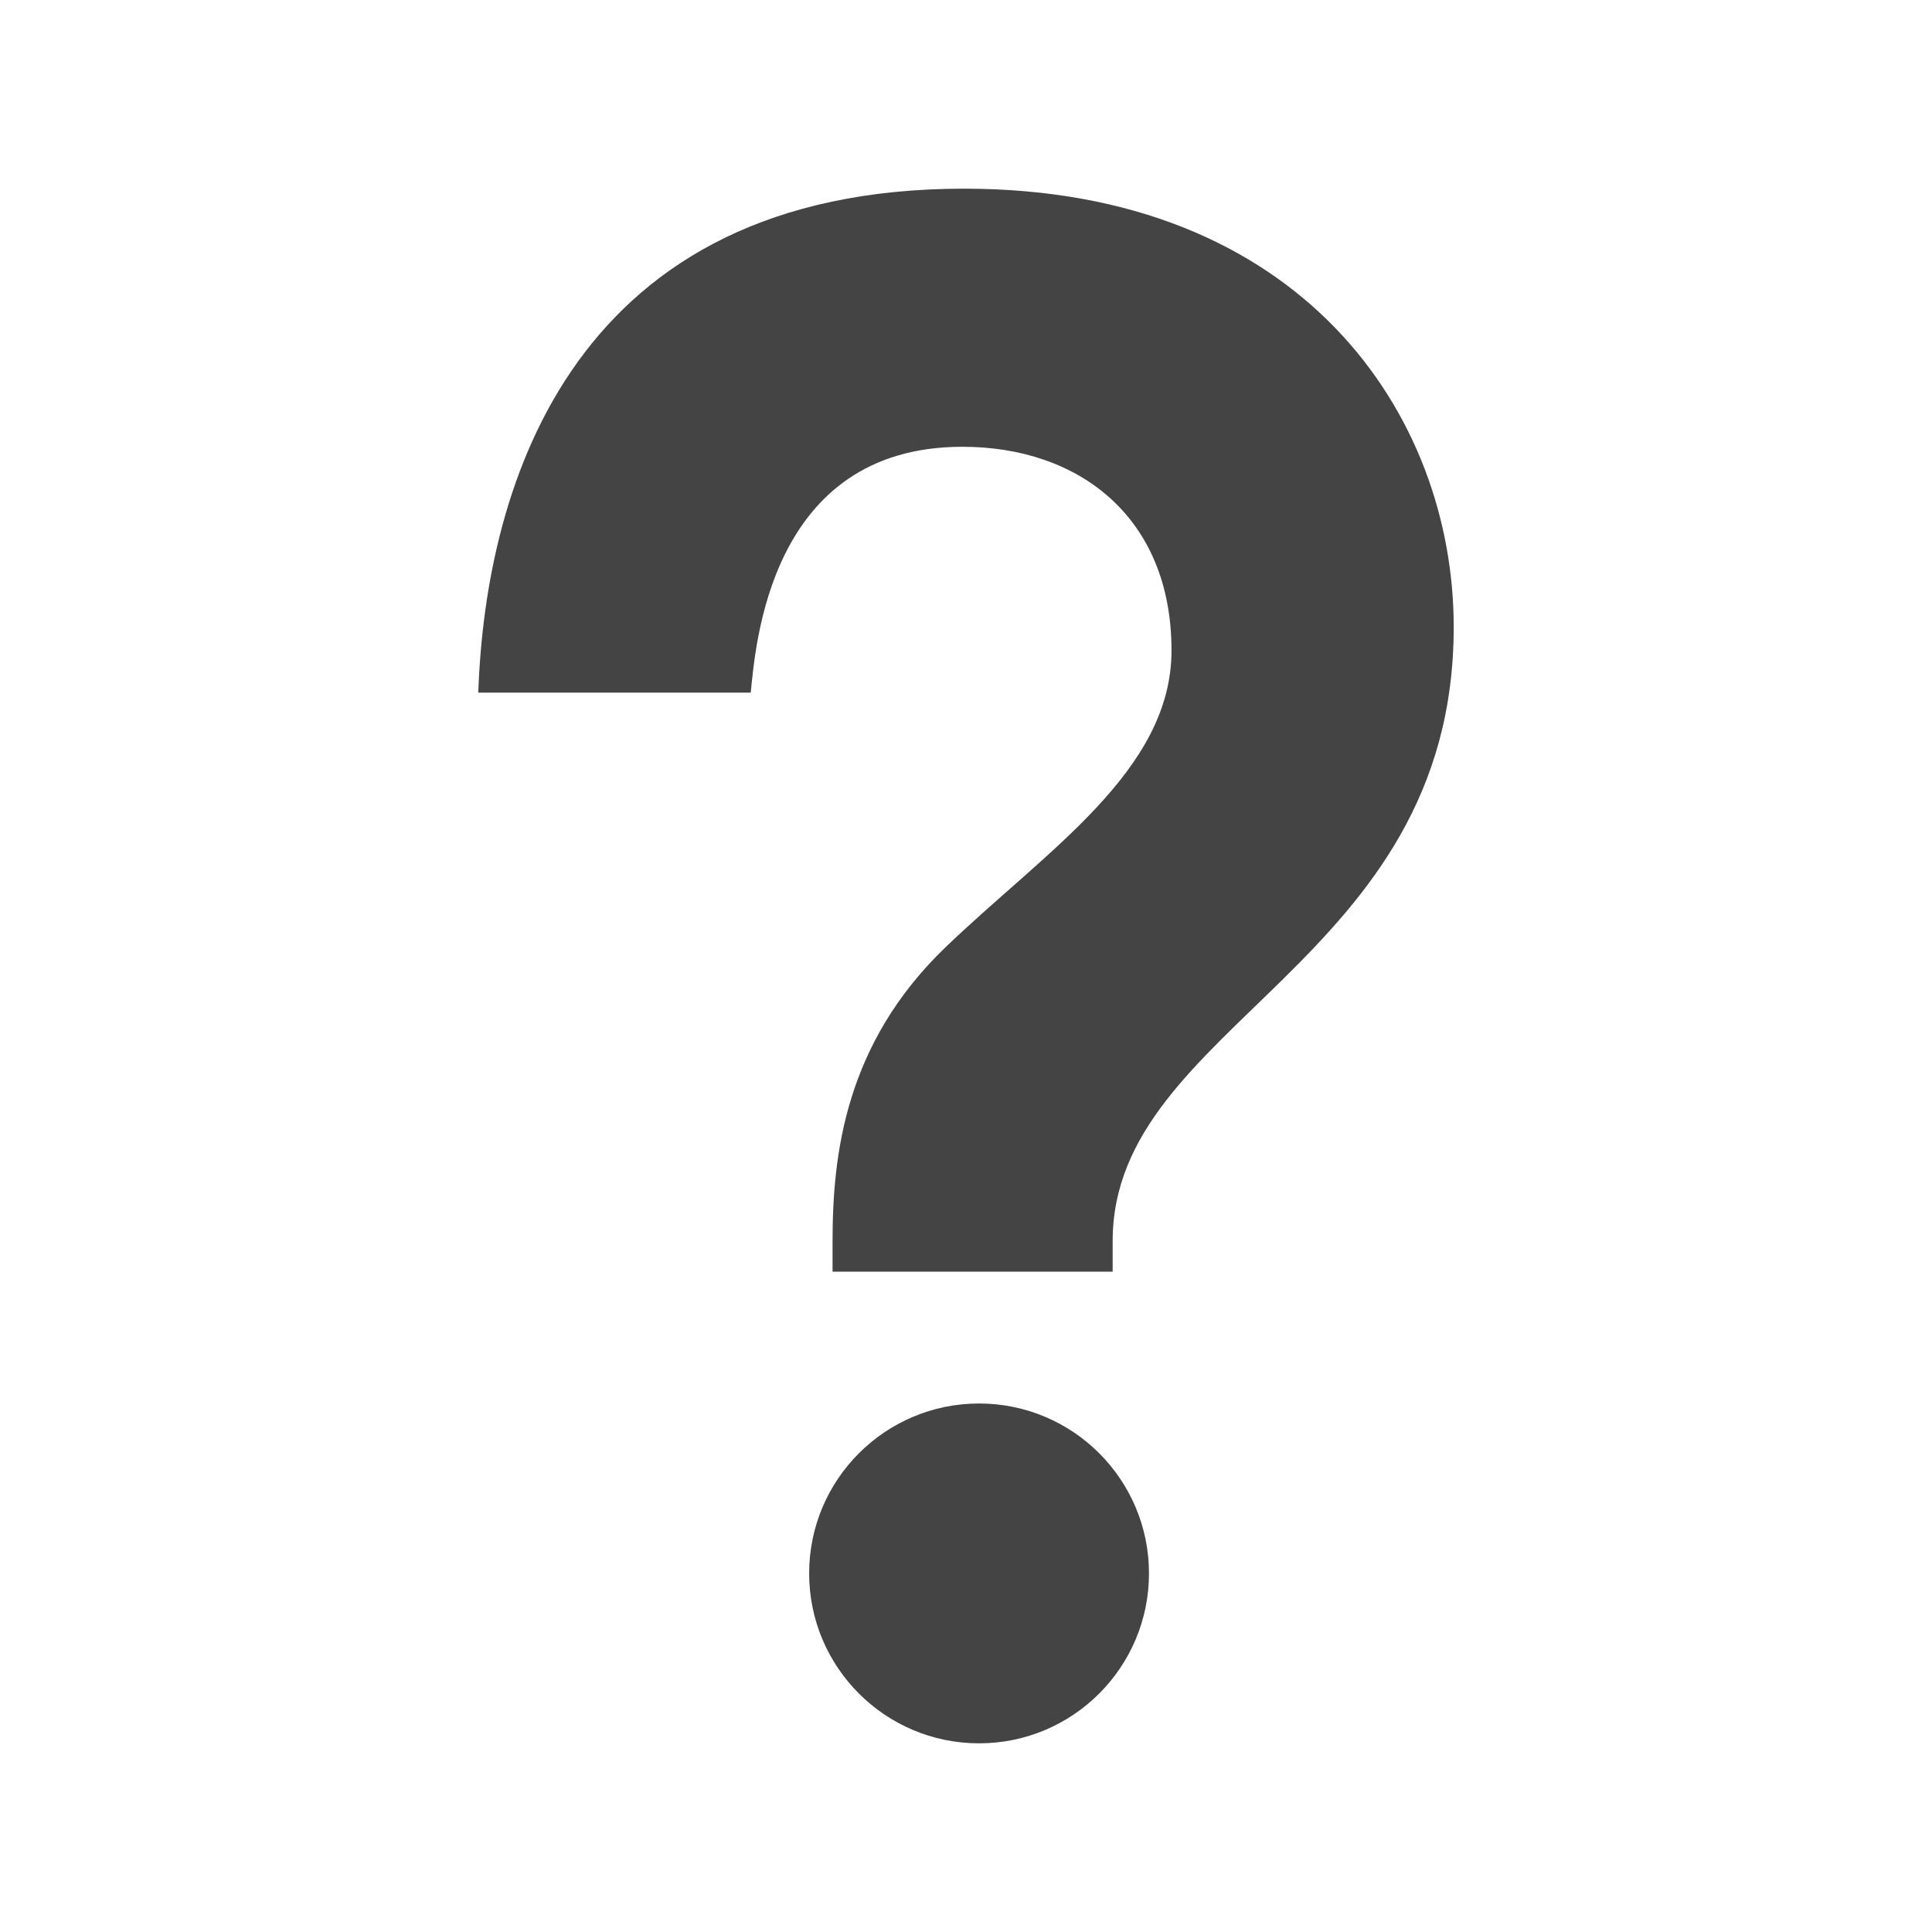
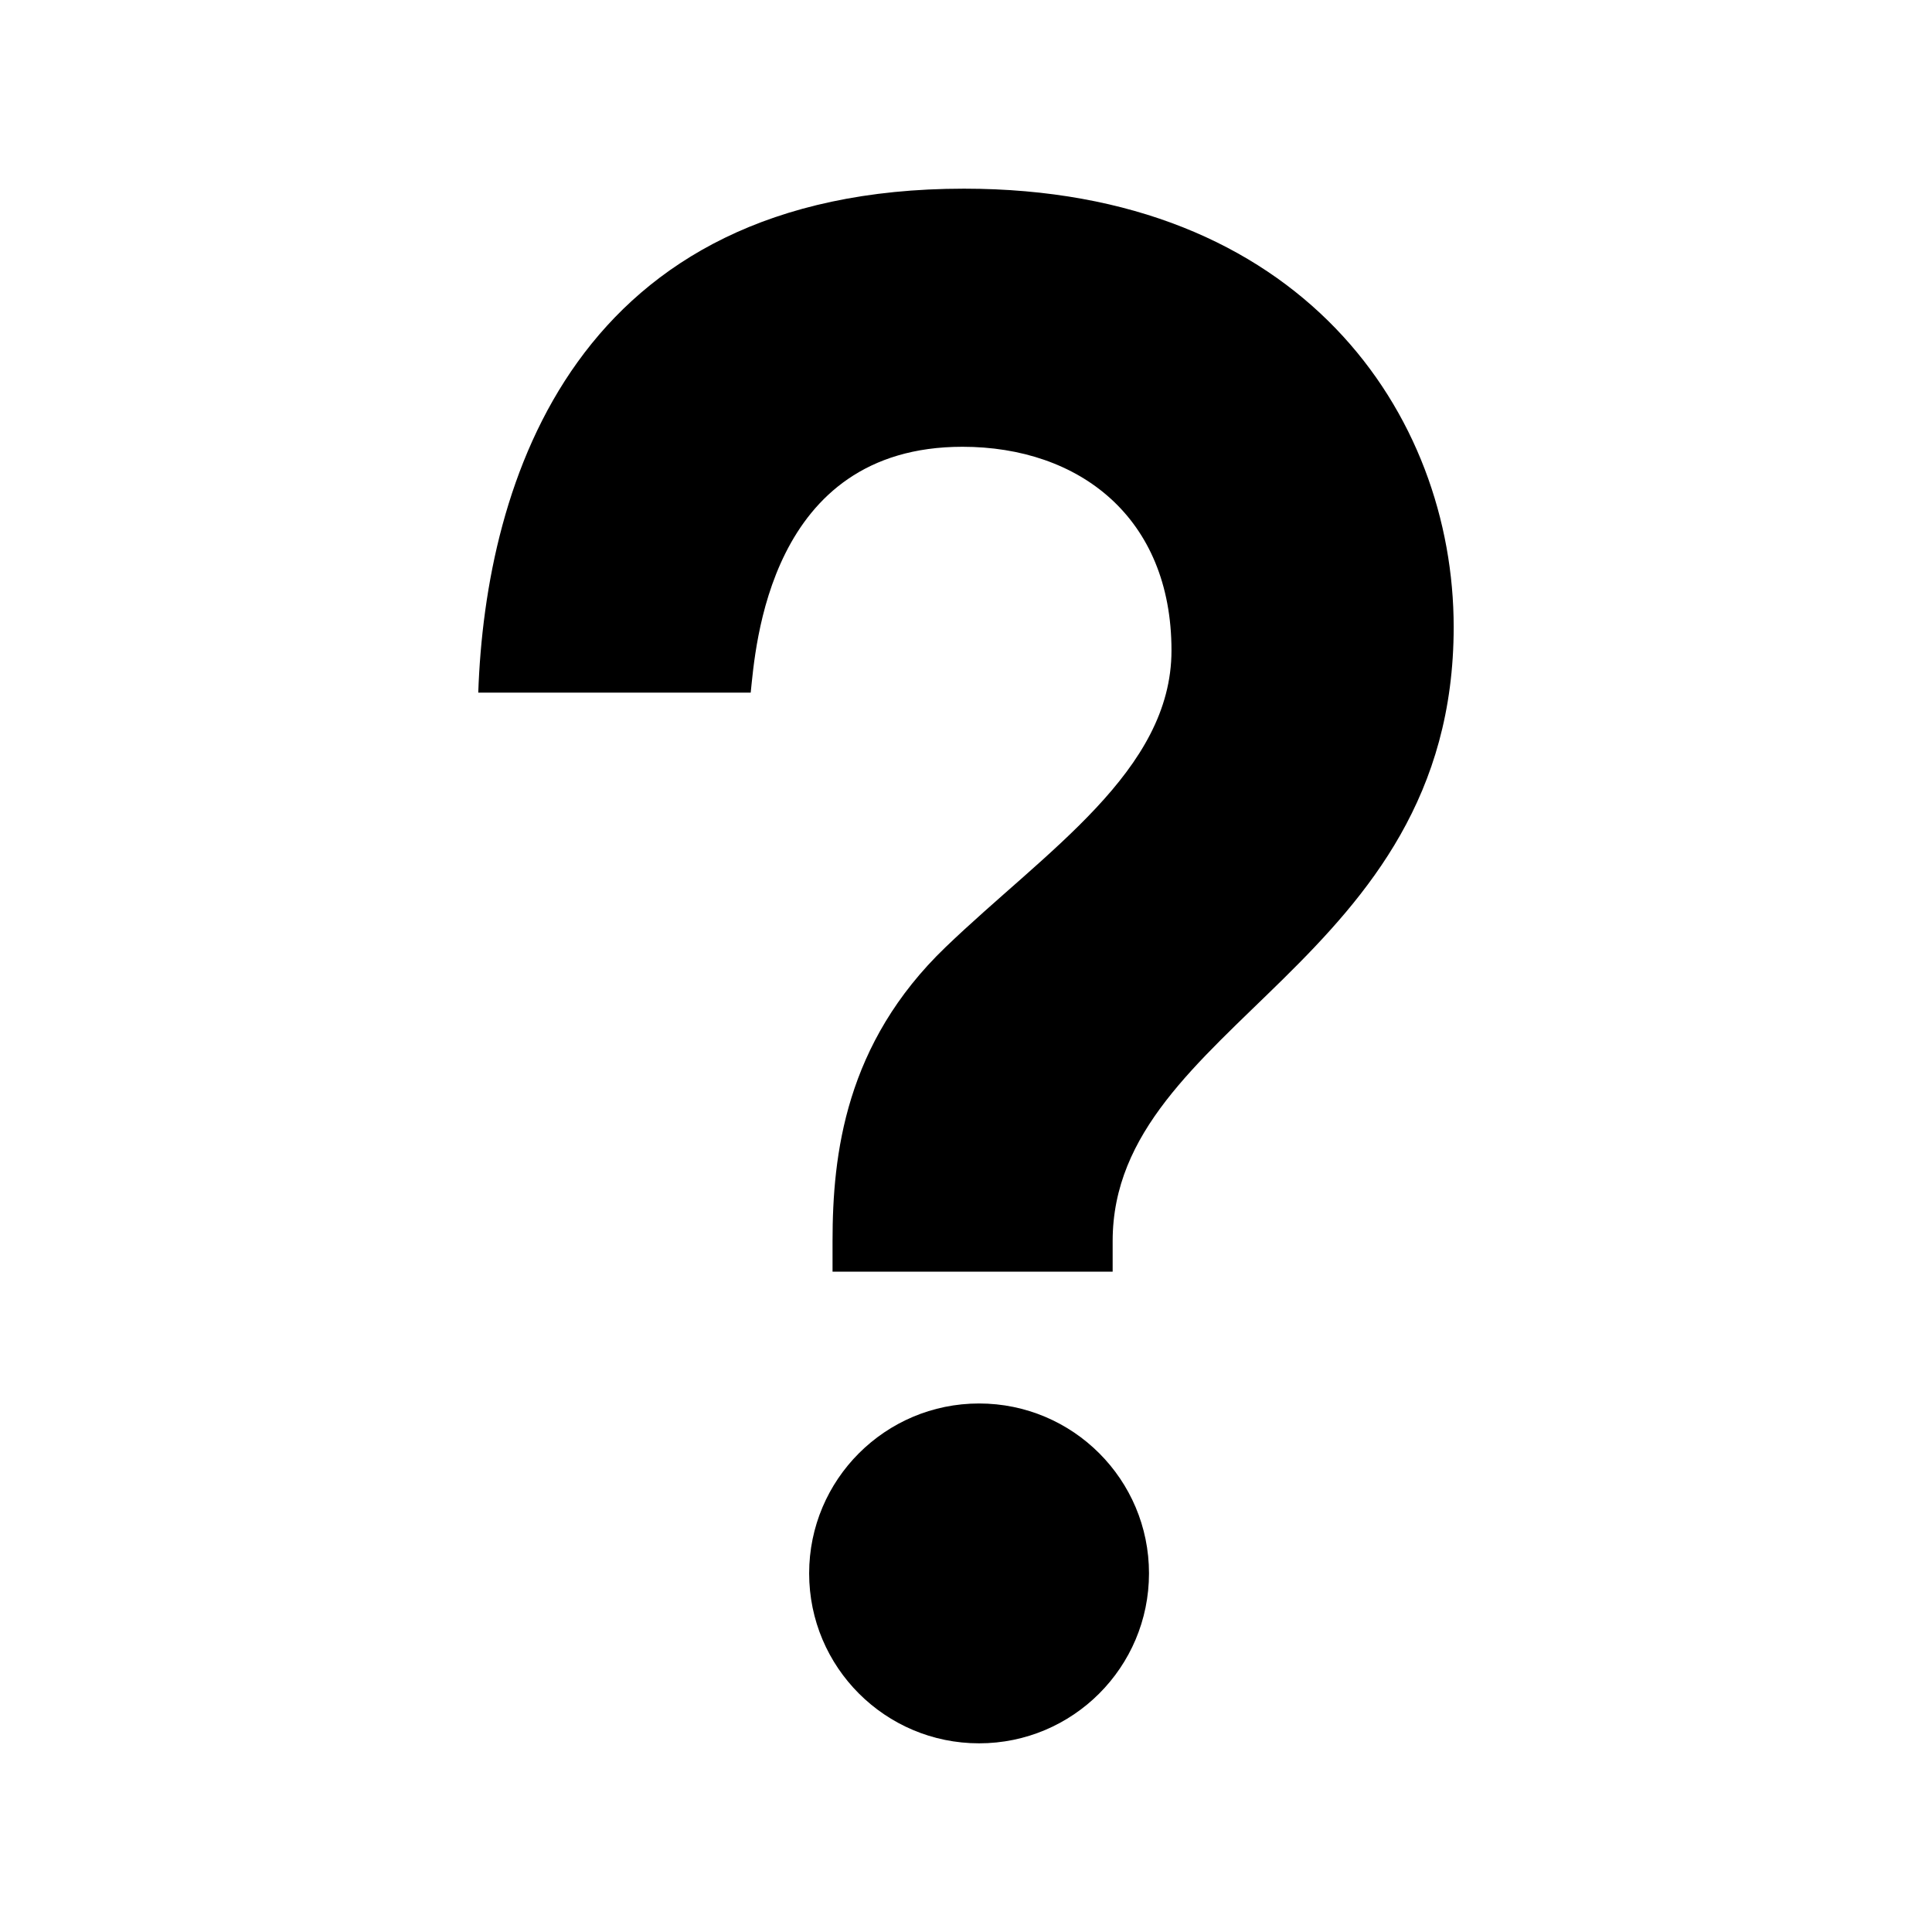
- <svg xmlns="http://www.w3.org/2000/svg" version="1.1" x="0px" y="0px" width="512px" height="512px" viewBox="0 0 512 512" enable-background="new 0 0 512 512" xml:space="preserve">
-   <path fill="#444444" id="help-icon" d="M259.462,462c-24.864,0-45.03-20.166-45.03-45.039c0-24.86,20.166-45.02,45.03-45.02   c24.87,0,45.029,20.159,45.029,45.02C304.491,441.834,284.332,462,259.462,462z M294.865,328.9v8.1c0,0-67.513,0-74.229,0v-8.1   c0-22.922,3.344-52.326,29.956-77.89c26.613-25.567,59.87-46.687,59.87-78.625c0-35.309-24.503-53.985-55.399-53.985   c-51.483,0-54.846,53.393-56.115,65.149H126.75C128.673,127.874,152.206,50,255.494,50c89.513,0,129.756,59.949,129.756,116.166   C385.25,255.646,294.865,271.189,294.865,328.9z" />
+ <svg xmlns="http://www.w3.org/2000/svg" version="1.1" id="Layer_1" x="0px" y="0px" width="64px" height="64px" viewBox="224 224 64 64" enable-background="new 224 224 64 64" xml:space="preserve">
+   <path id="help-icon" d="M256.433,281.75c-3.108,0-5.629-2.521-5.629-5.63c0-3.107,2.521-5.628,5.629-5.628  c3.109,0,5.629,2.52,5.629,5.628C262.061,279.229,259.541,281.75,256.433,281.75z M260.858,265.112v1.013c0,0-8.439,0-9.279,0  v-1.013c0-2.865,0.418-6.541,3.744-9.736c3.327-3.196,7.484-5.836,7.484-9.828c0-4.414-3.063-6.748-6.925-6.748  c-6.435,0-6.856,6.674-7.014,8.144h-9.025c0.24-6.959,3.182-16.694,16.093-16.694c11.189,0,16.219,7.494,16.219,14.521  C272.156,255.956,260.858,257.899,260.858,265.112z" />
</svg>
